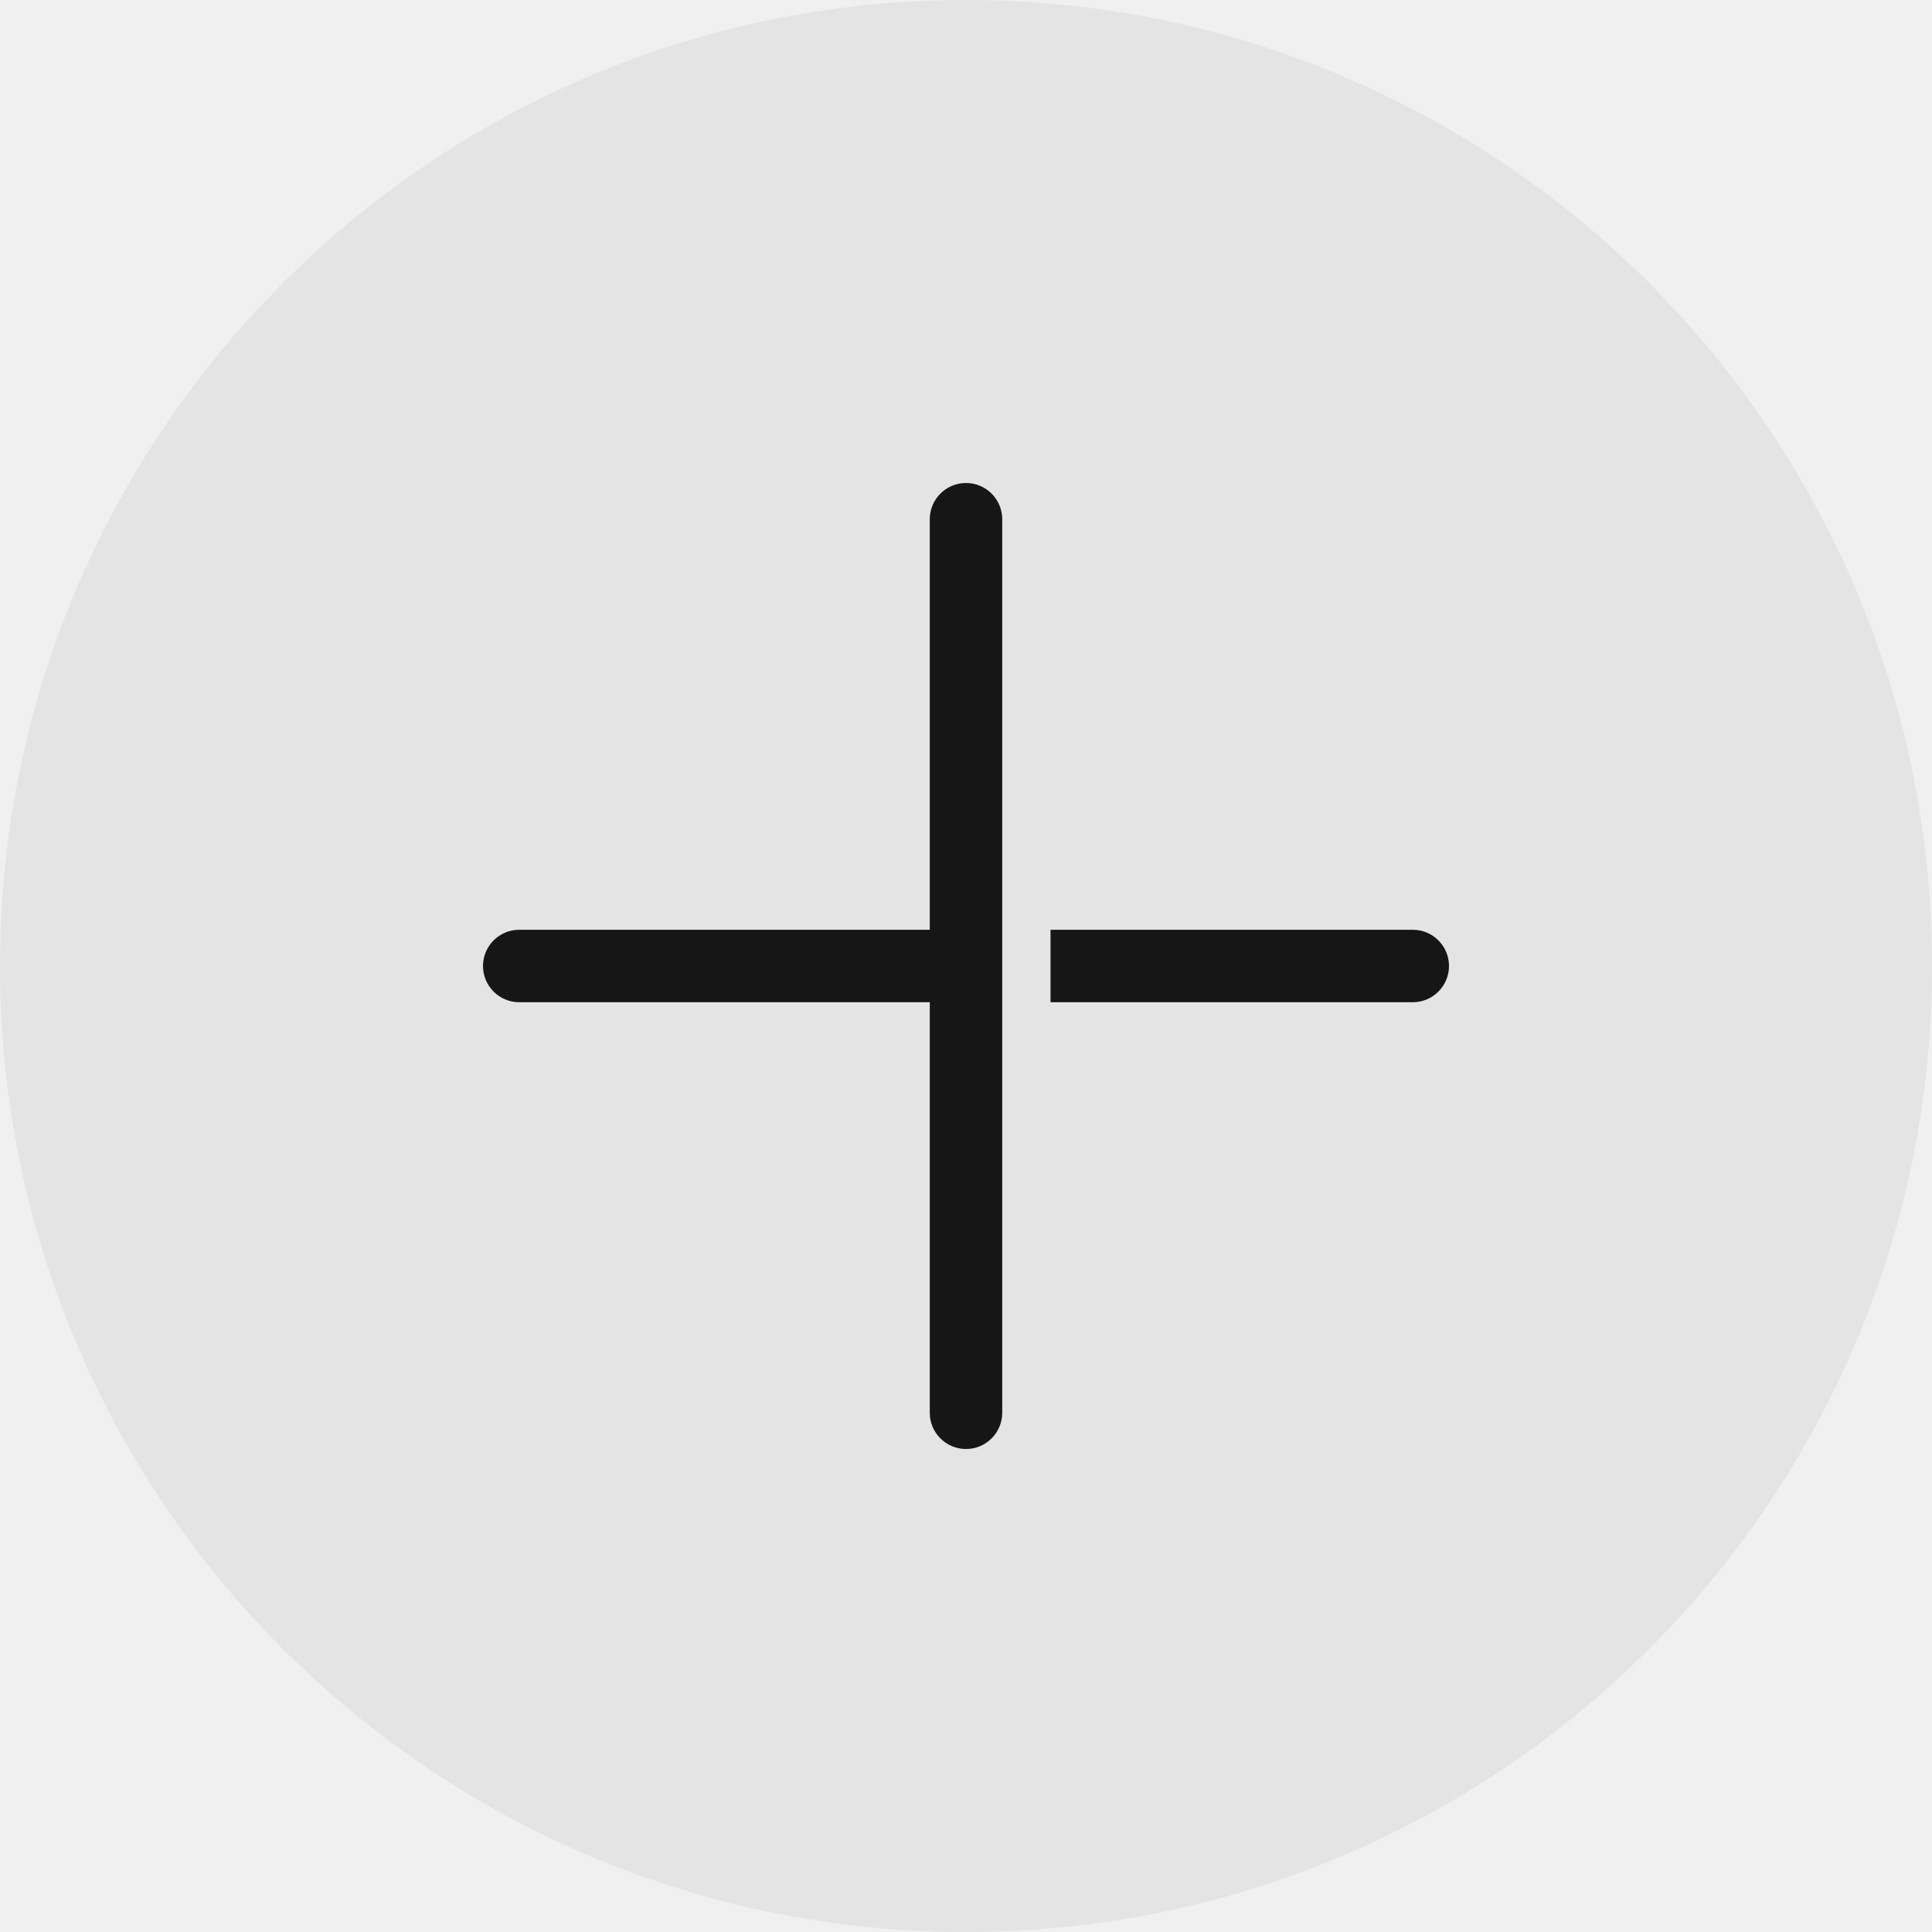
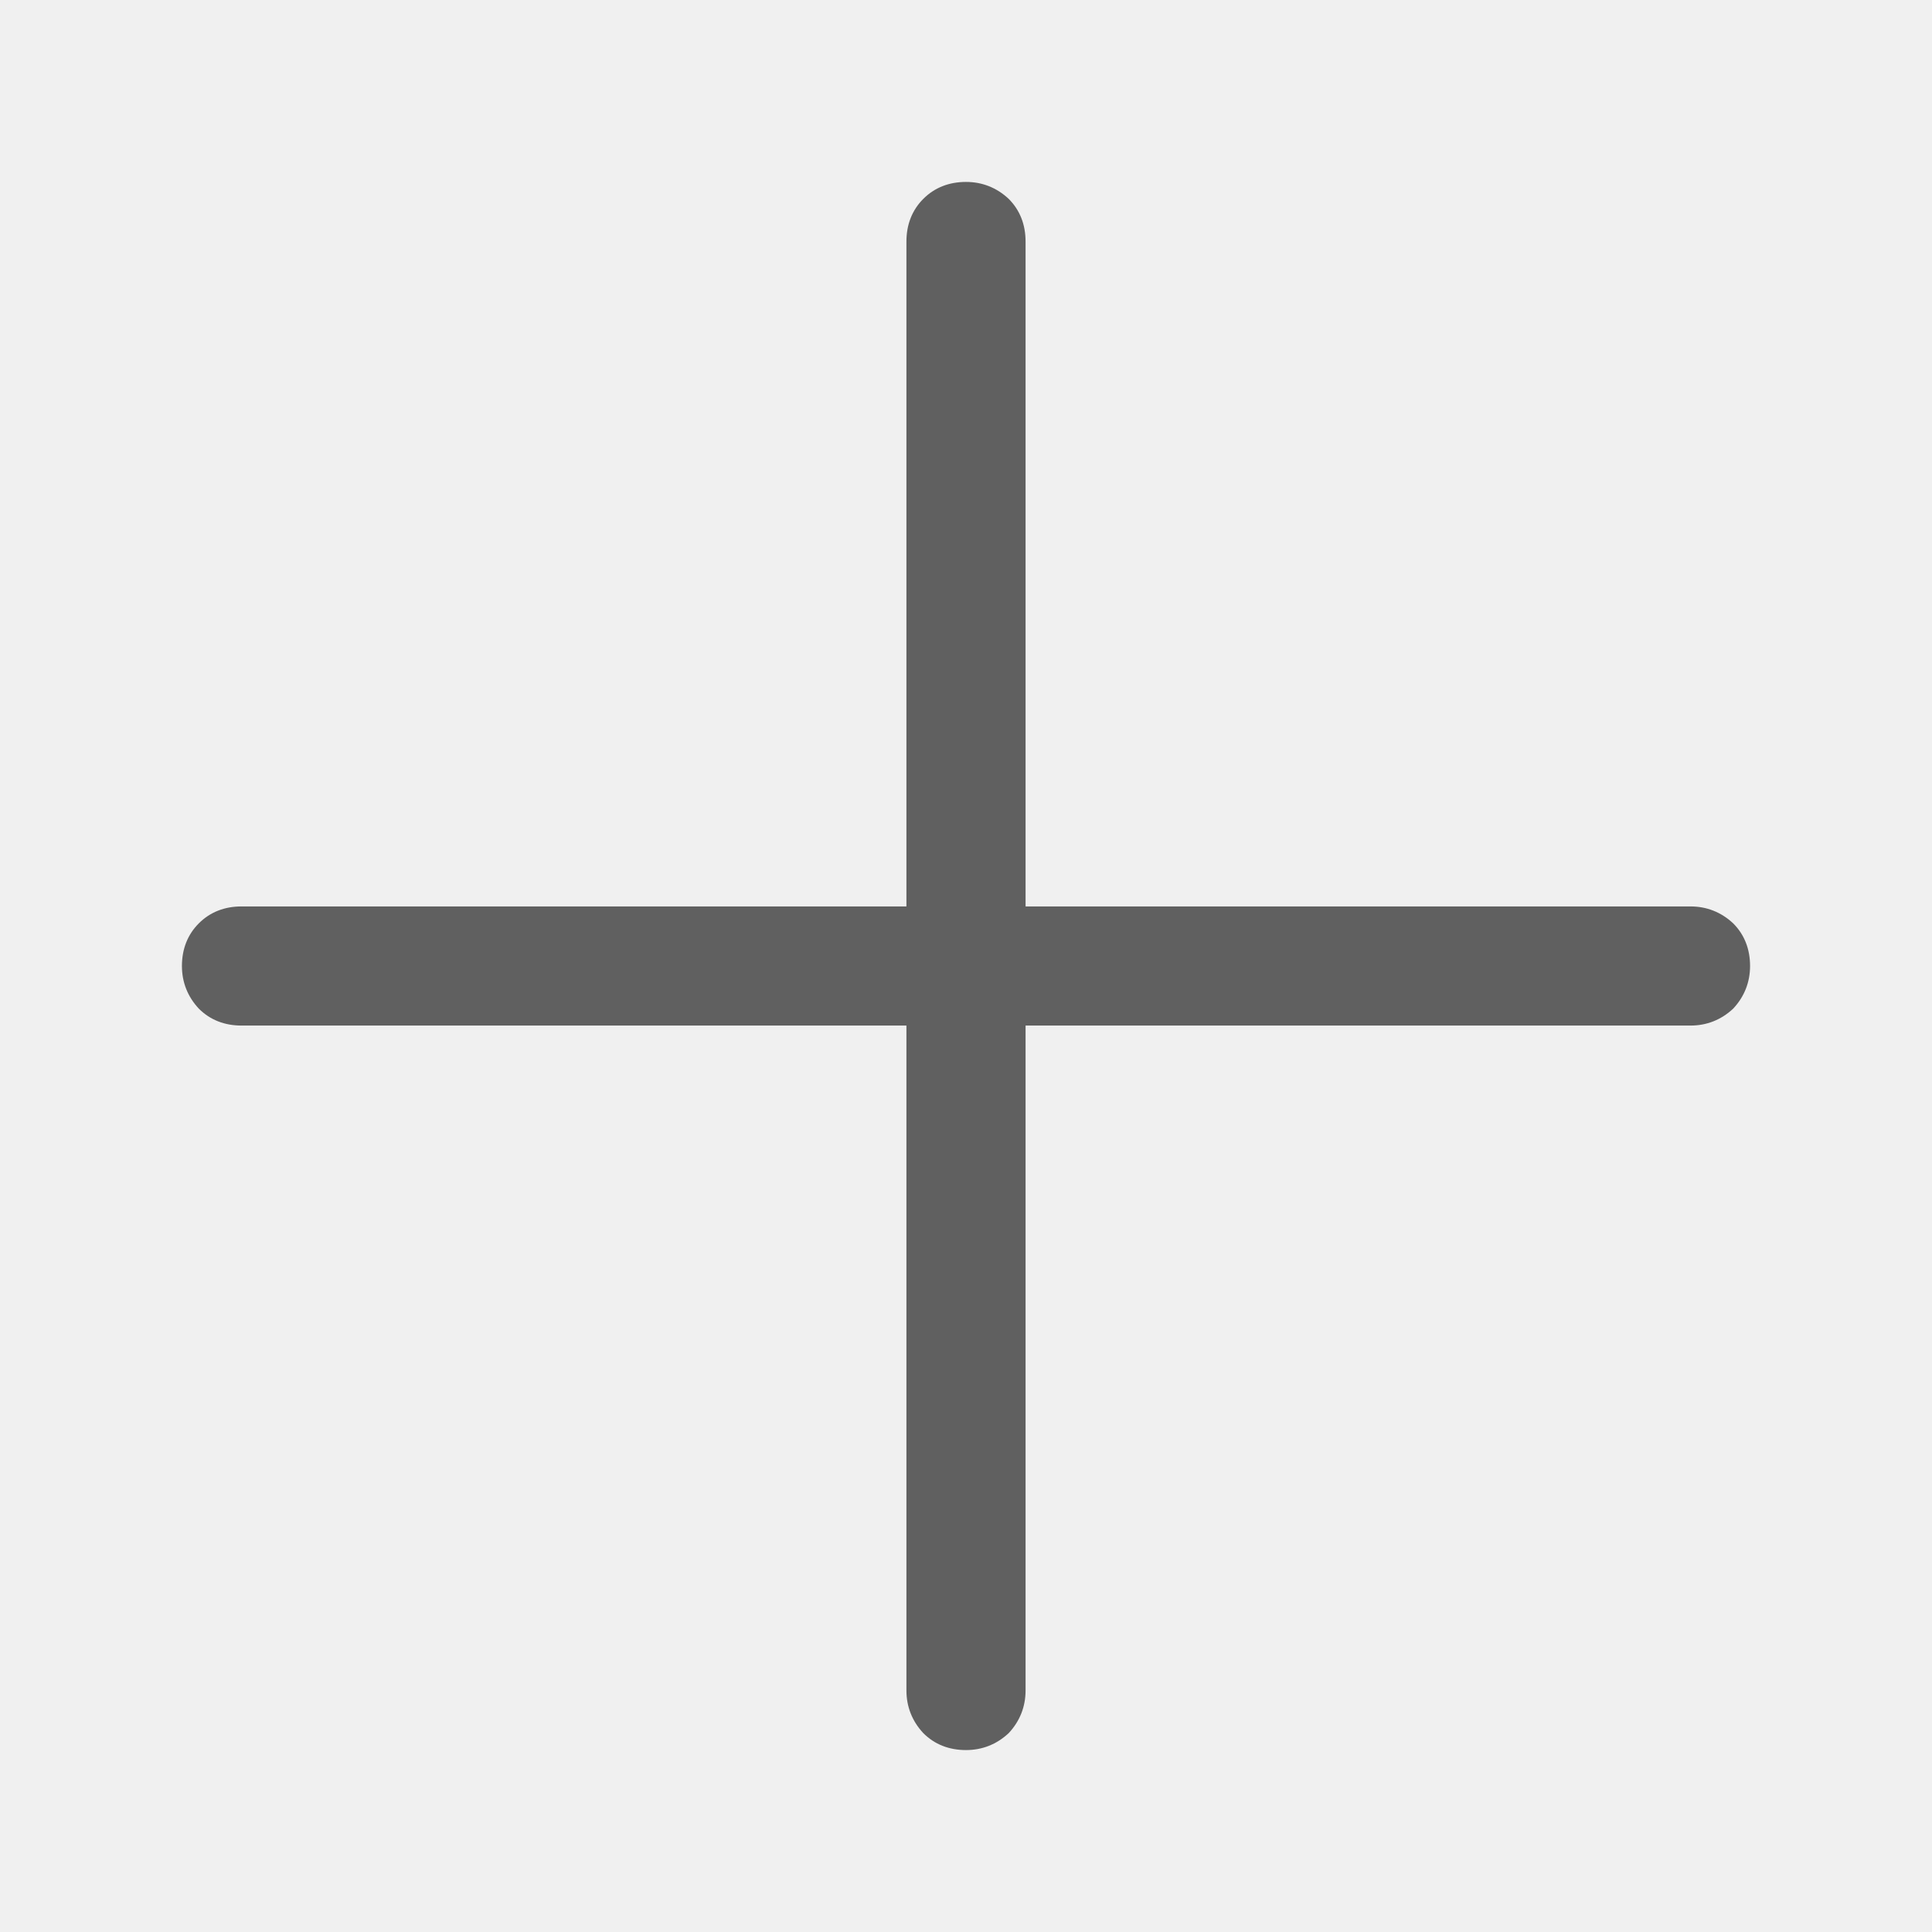
- <svg xmlns="http://www.w3.org/2000/svg" width="40" height="40" viewBox="0 0 40 40" fill="none">
-   <defs />
-   <rect id="尺寸=40" rx="20" width="40" height="40" fill="#000000" fill-opacity="0.051" />
-   <path id="形状结合" d="M20 10C19.586 10 19.25 10.336 19.25 10.75L19.25 19.25L10.75 19.25C10.336 19.25 10 19.586 10 20C10 20.414 10.336 20.75 10.75 20.75L19.25 20.75L19.25 29.25C19.25 29.664 19.586 30 20 30C20.414 30 20.75 29.664 20.75 29.25L20.75 10.75C20.75 10.336 20.414 10 20 10ZM29.25 20.75L21.75 20.75L21.75 19.25L29.25 19.25C29.664 19.25 30 19.586 30 20C30 20.414 29.664 20.75 29.25 20.75Z" clip-rule="evenodd" fill="#000000" fill-opacity="0.902" fill-rule="evenodd" />
+ <svg xmlns="http://www.w3.org/2000/svg" width="24" height="24" viewBox="0 0 24 24" fill="none">
+   <defs>
+     <clipPath id="clip5_2211">
+       <rect id="svg" width="24" height="24" fill="white" fill-opacity="0" />
+     </clipPath>
+   </defs>
+   <g clip-path="url(#clip5_2211)">
+     <g opacity="0">
+       <rect id="rect" width="24" height="24" fill="#000000" fill-opacity="1" />
+     </g>
+     <path id="path" d="M12.74 11.26L12.74 3C12.74 2.79 12.67 2.61 12.53 2.47C12.38 2.33 12.2 2.26 12 2.26C11.79 2.26 11.61 2.33 11.47 2.47C11.33 2.61 11.26 2.79 11.26 3L11.26 11.26L3 11.26C2.79 11.26 2.61 11.33 2.47 11.47C2.33 11.61 2.26 11.79 2.26 12C2.26 12.2 2.33 12.38 2.47 12.53C2.61 12.67 2.79 12.74 3 12.74L11.26 12.74L11.26 21C11.26 21.2 11.33 21.38 11.47 21.53C11.61 21.67 11.79 21.74 12 21.74C12.2 21.74 12.38 21.67 12.53 21.53C12.67 21.38 12.74 21.2 12.74 21L12.74 12.74L21 12.74C21.2 12.74 21.38 12.67 21.53 12.53C21.67 12.38 21.74 12.2 21.74 12C21.74 11.79 21.67 11.61 21.53 11.47C21.38 11.33 21.2 11.26 21 11.26L12.74 11.26Z" fill="#000000" fill-opacity="0.6" fill-rule="nonzero" />
+   </g>
</svg>
